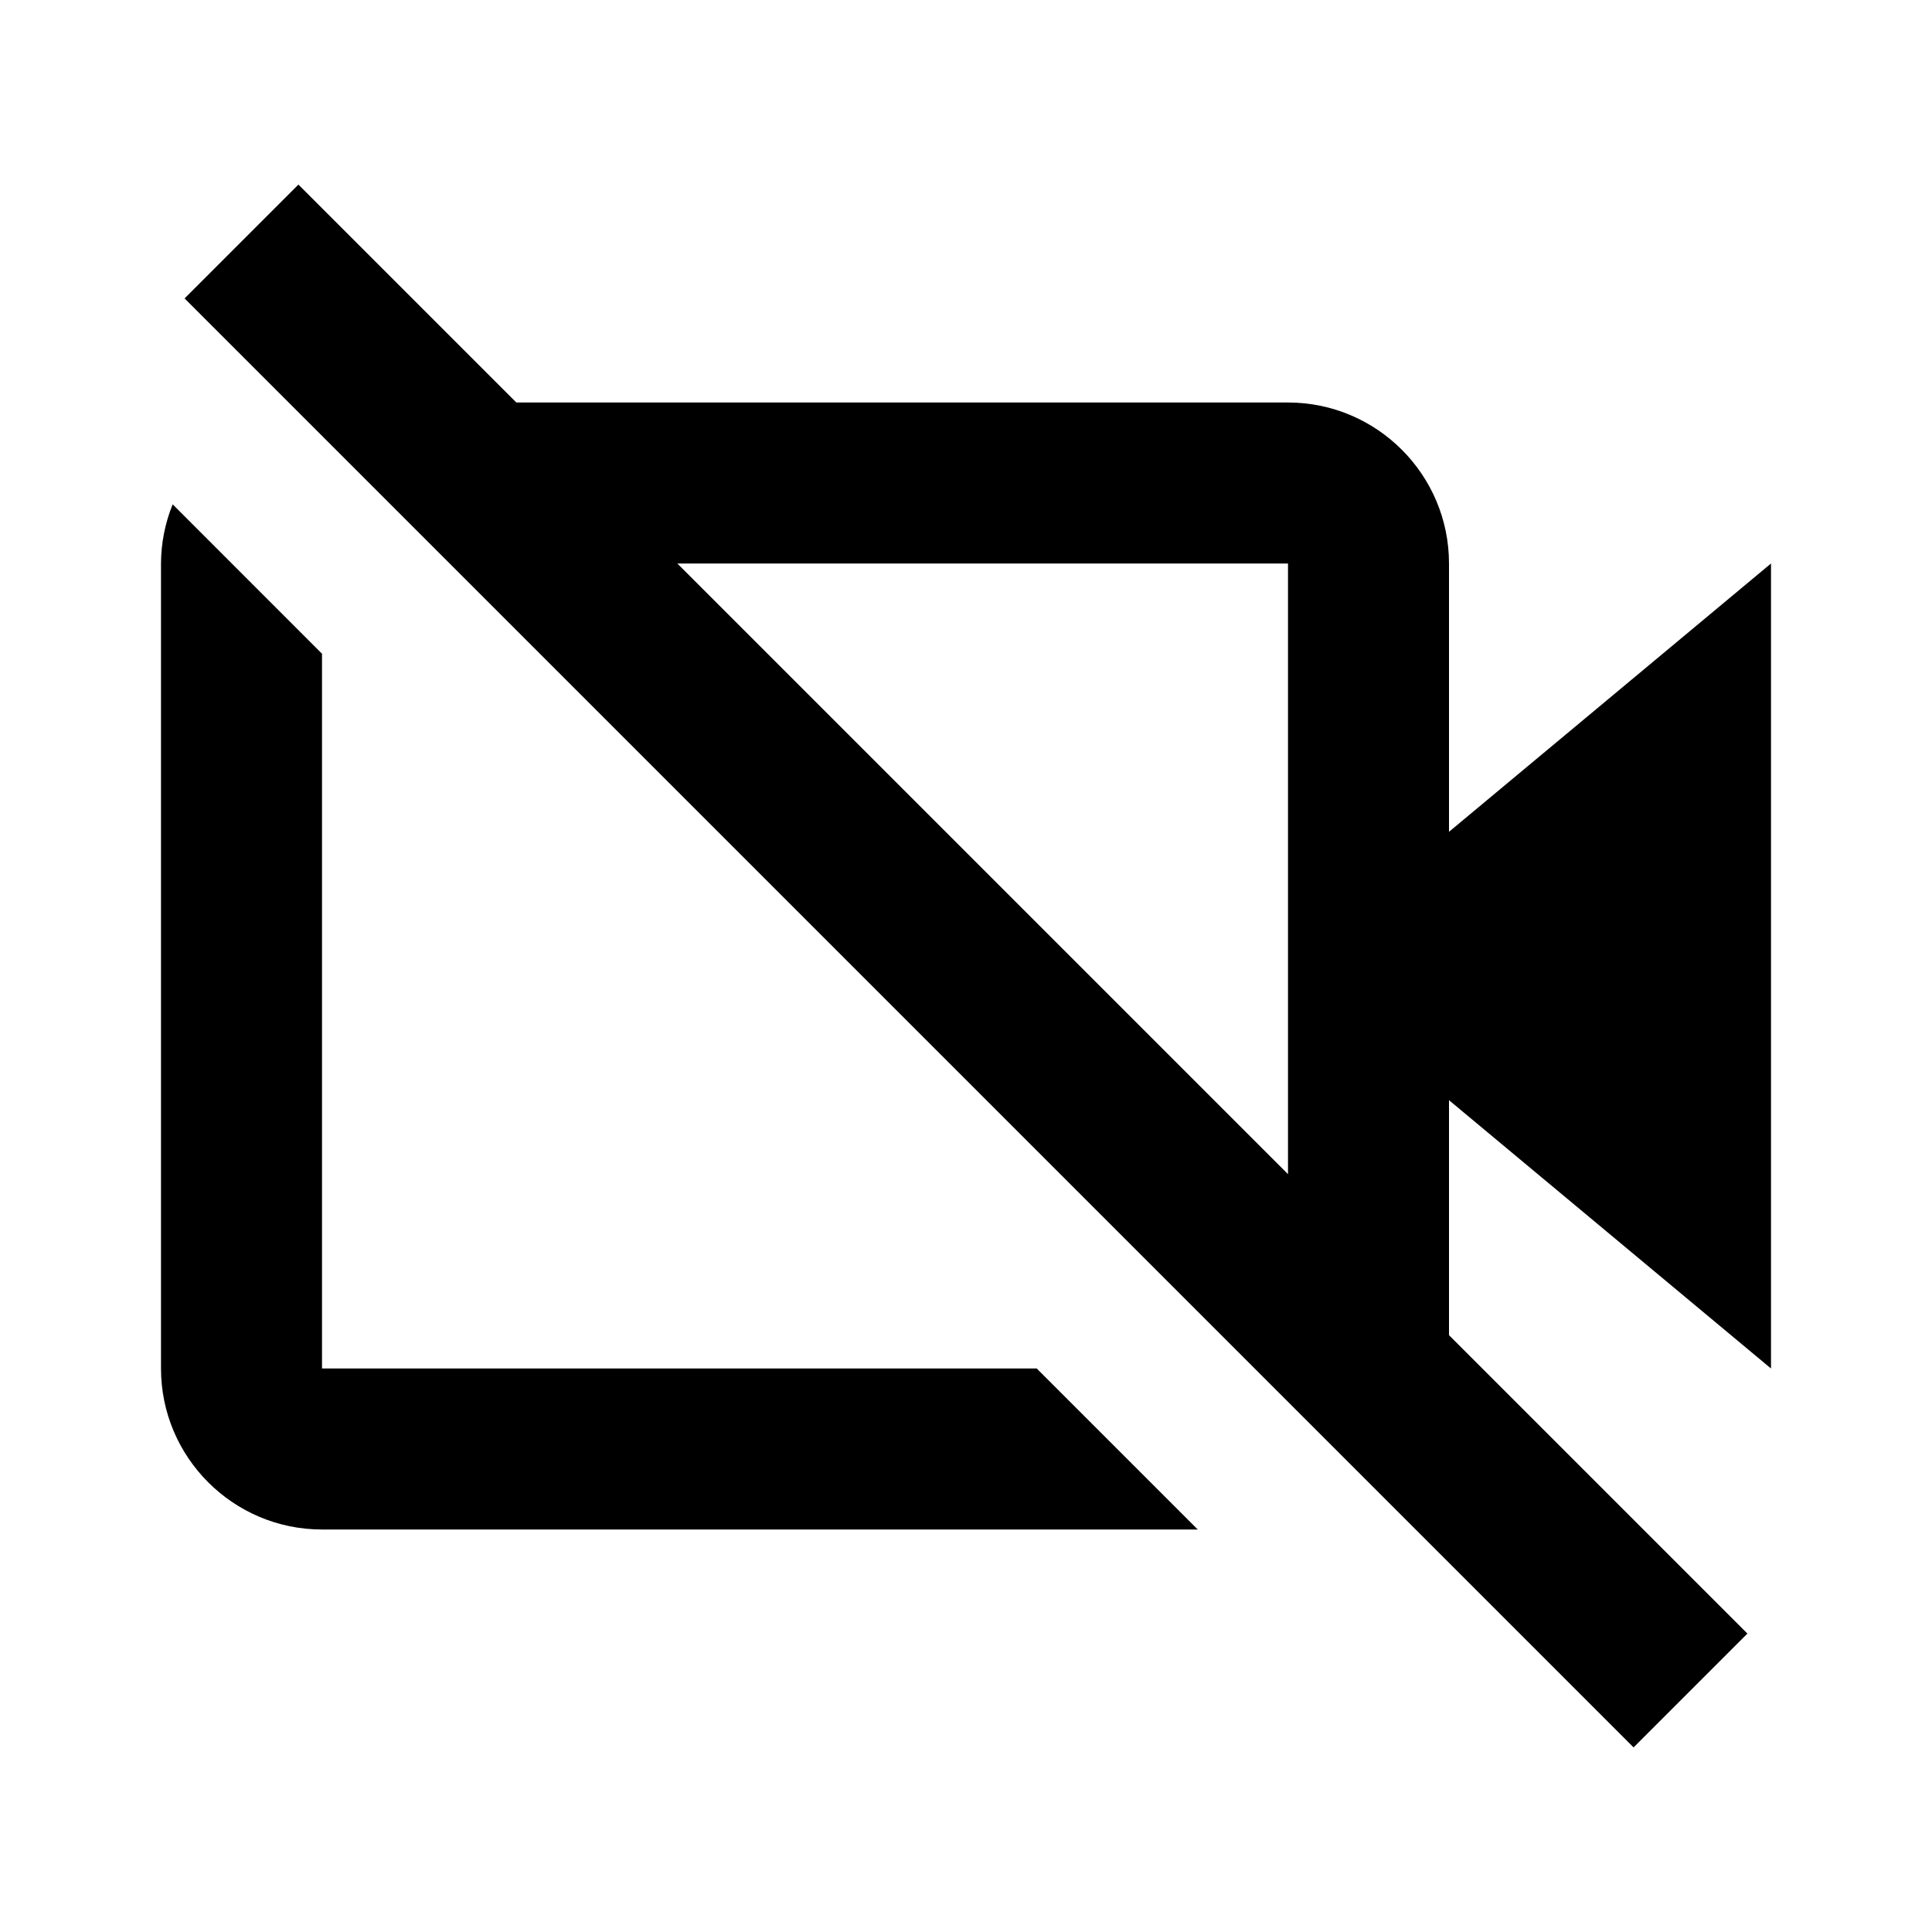
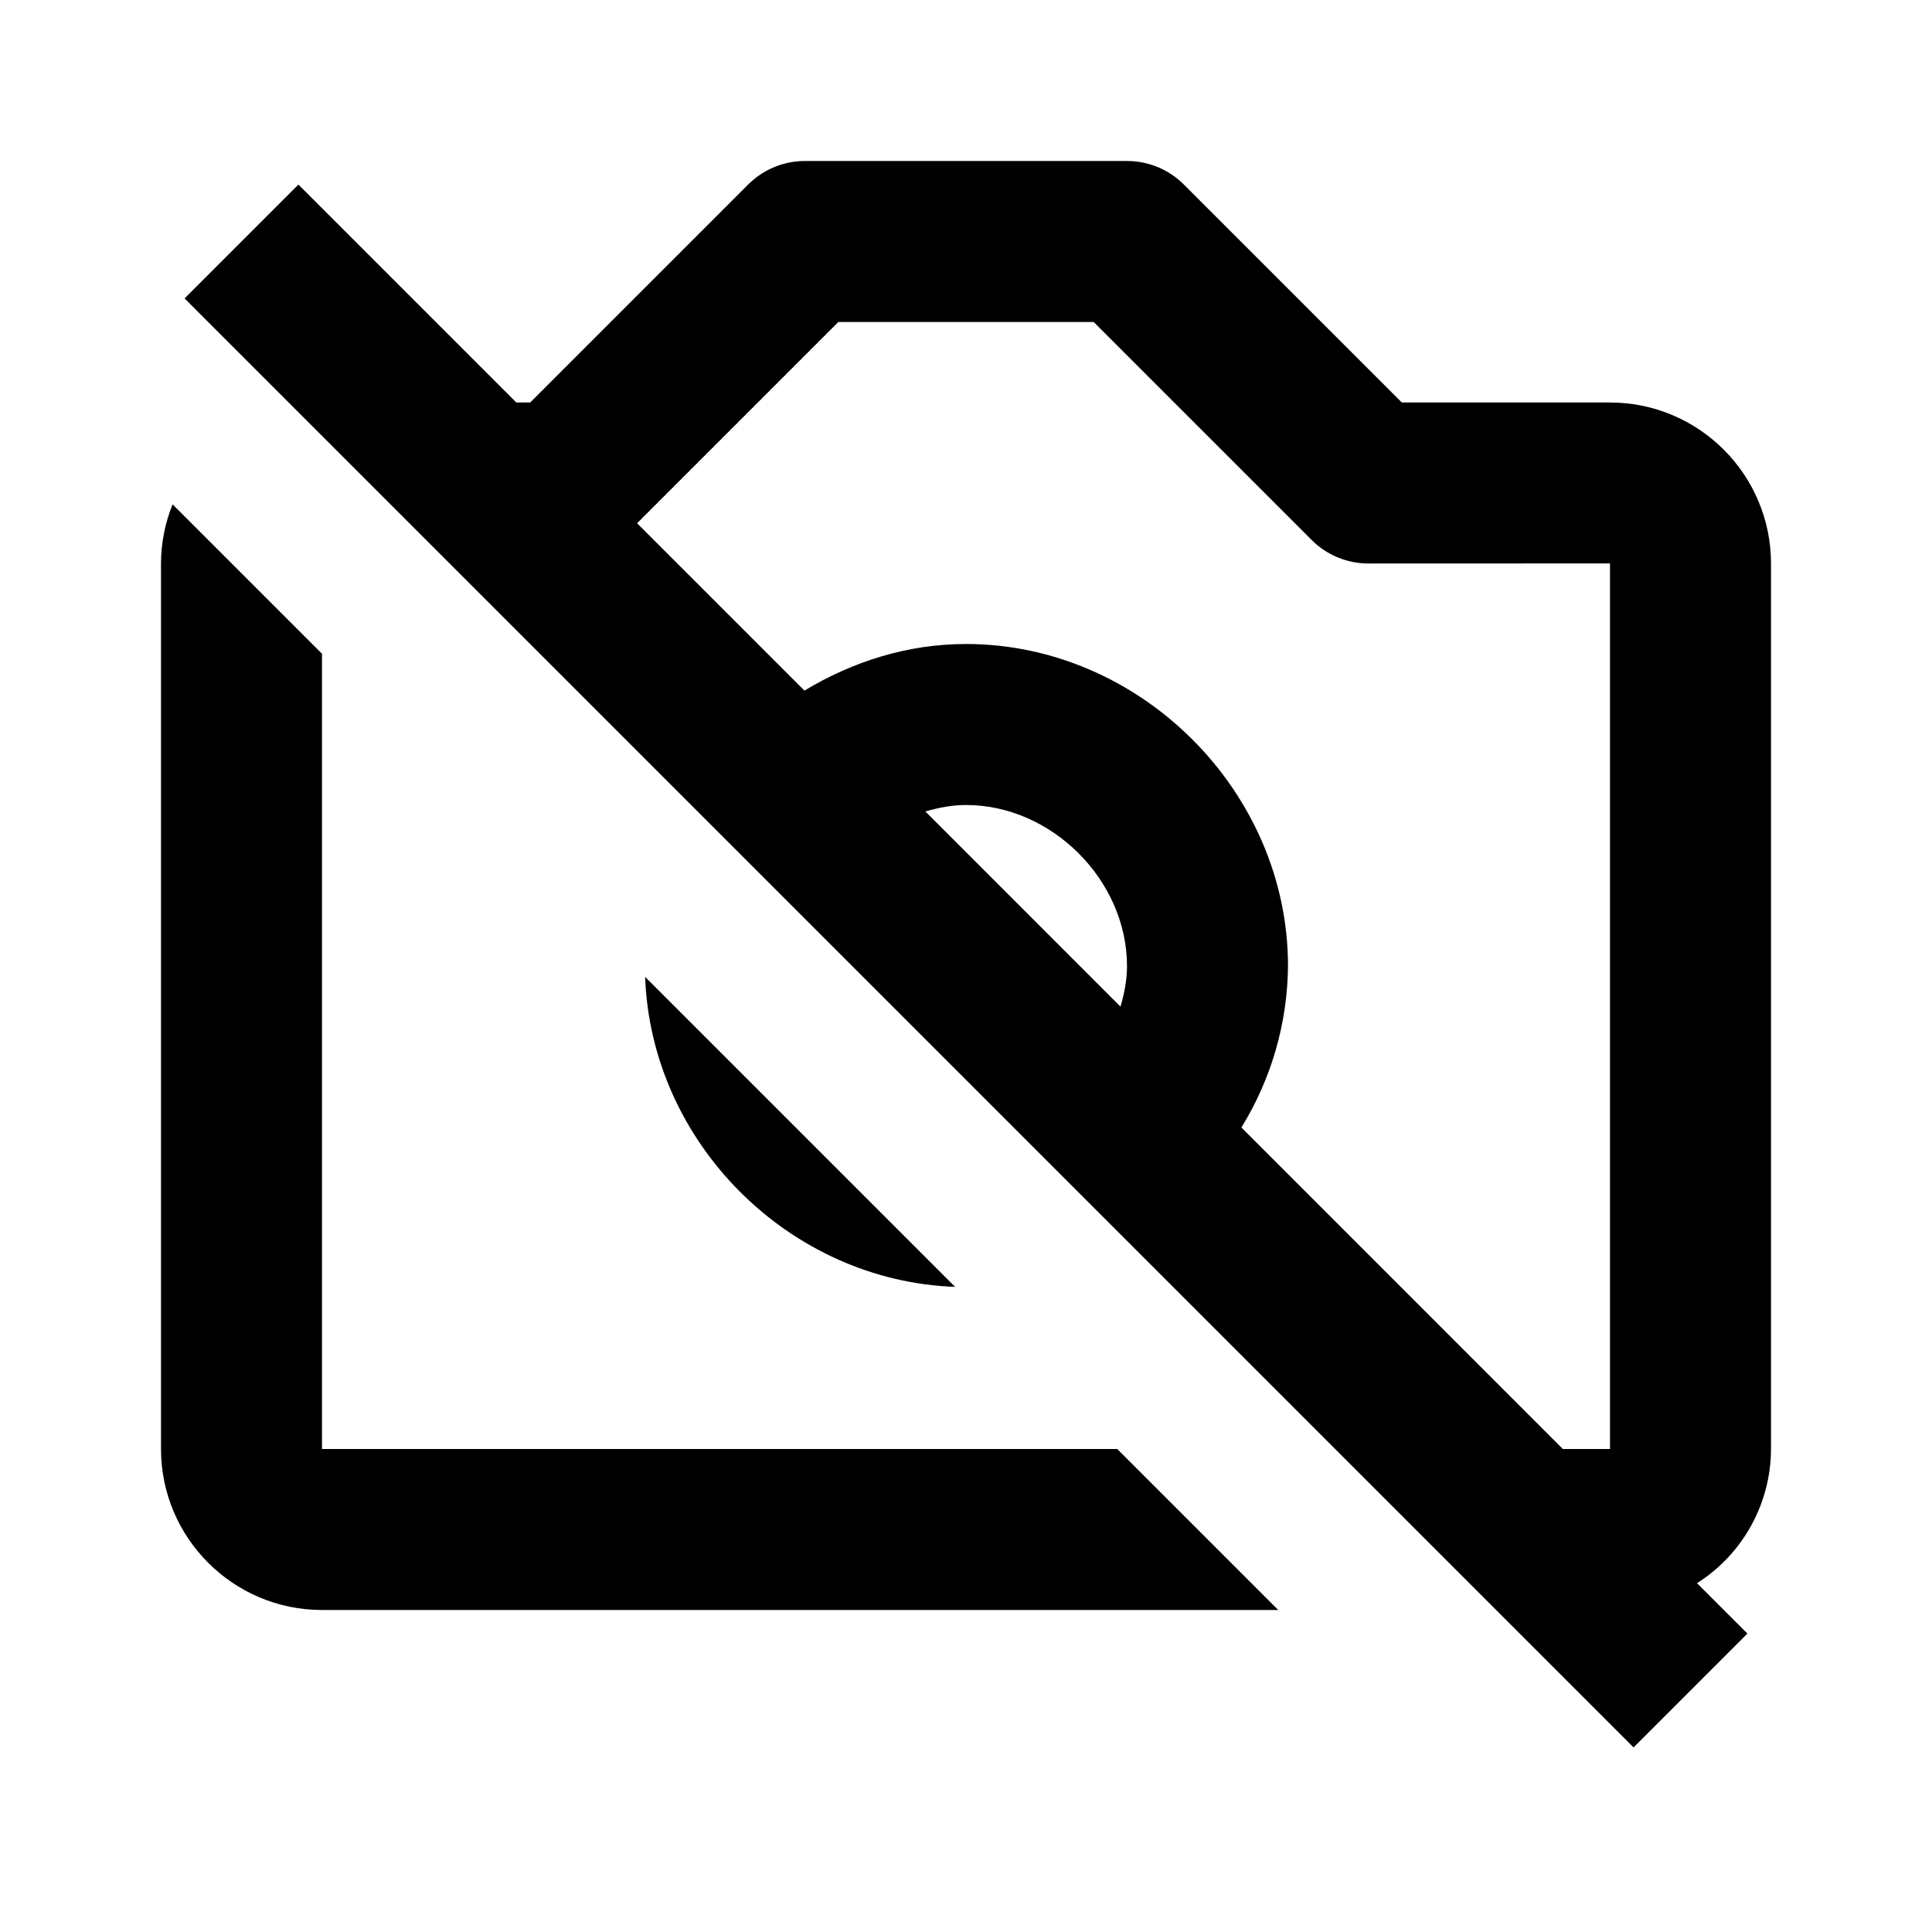
<svg xmlns="http://www.w3.org/2000/svg" width="24px" height="24px" viewBox="0 0 24 24">
-   <path d="M18 7c0-1.103-.897-2-2-2H6.414L3.707 2.293 2.293 3.707l18 18 1.414-1.414L18 16.586v-2.919L22 17V7l-4 3.333V7zm-2 7.586L8.414 7H16v7.586zM4 19h10.879l-2-2H4V8.121L2.145 6.265A1.977 1.977 0 0 0 2 7v10c0 1.103.897 2 2 2z" />
+   <path d="M8.014 12.135c.074 2.062 1.789 3.777 3.851 3.851l-3.851-3.851z" />
+   <path d="M4 20h11.879l-2-2H4V8.121L2.144 6.265A1.976 1.976 0 0 0 2 7v11c0 1.103.897 2 2 2zM20 5h-2.586l-2.707-2.707A.996.996 0 0 0 14 2h-4a.997.997 0 0 0-.707.293L6.586 5h-.172L3.707 2.293 2.293 3.707l18 18 1.414-1.414-.626-.626A1.98 1.98 0 0 0 22 18V7c0-1.103-.897-2-2-2zm-6.081 7.505-2.424-2.425c.163-.046.331-.08.505-.08 1.065 0 2 .935 2 2 0 .174-.033.342-.081.505zm1.502 1.501A3.881 3.881 0 0 0 16 12c0-2.168-1.832-4-4-4-.729 0-1.412.22-2.007.579L7.914 6.5l2.5-2.5h3.172l2.707 2.707A.996.996 0 0 0 17 7l3-.001V18h-.586l-3.993-3.994z" />
</svg>
